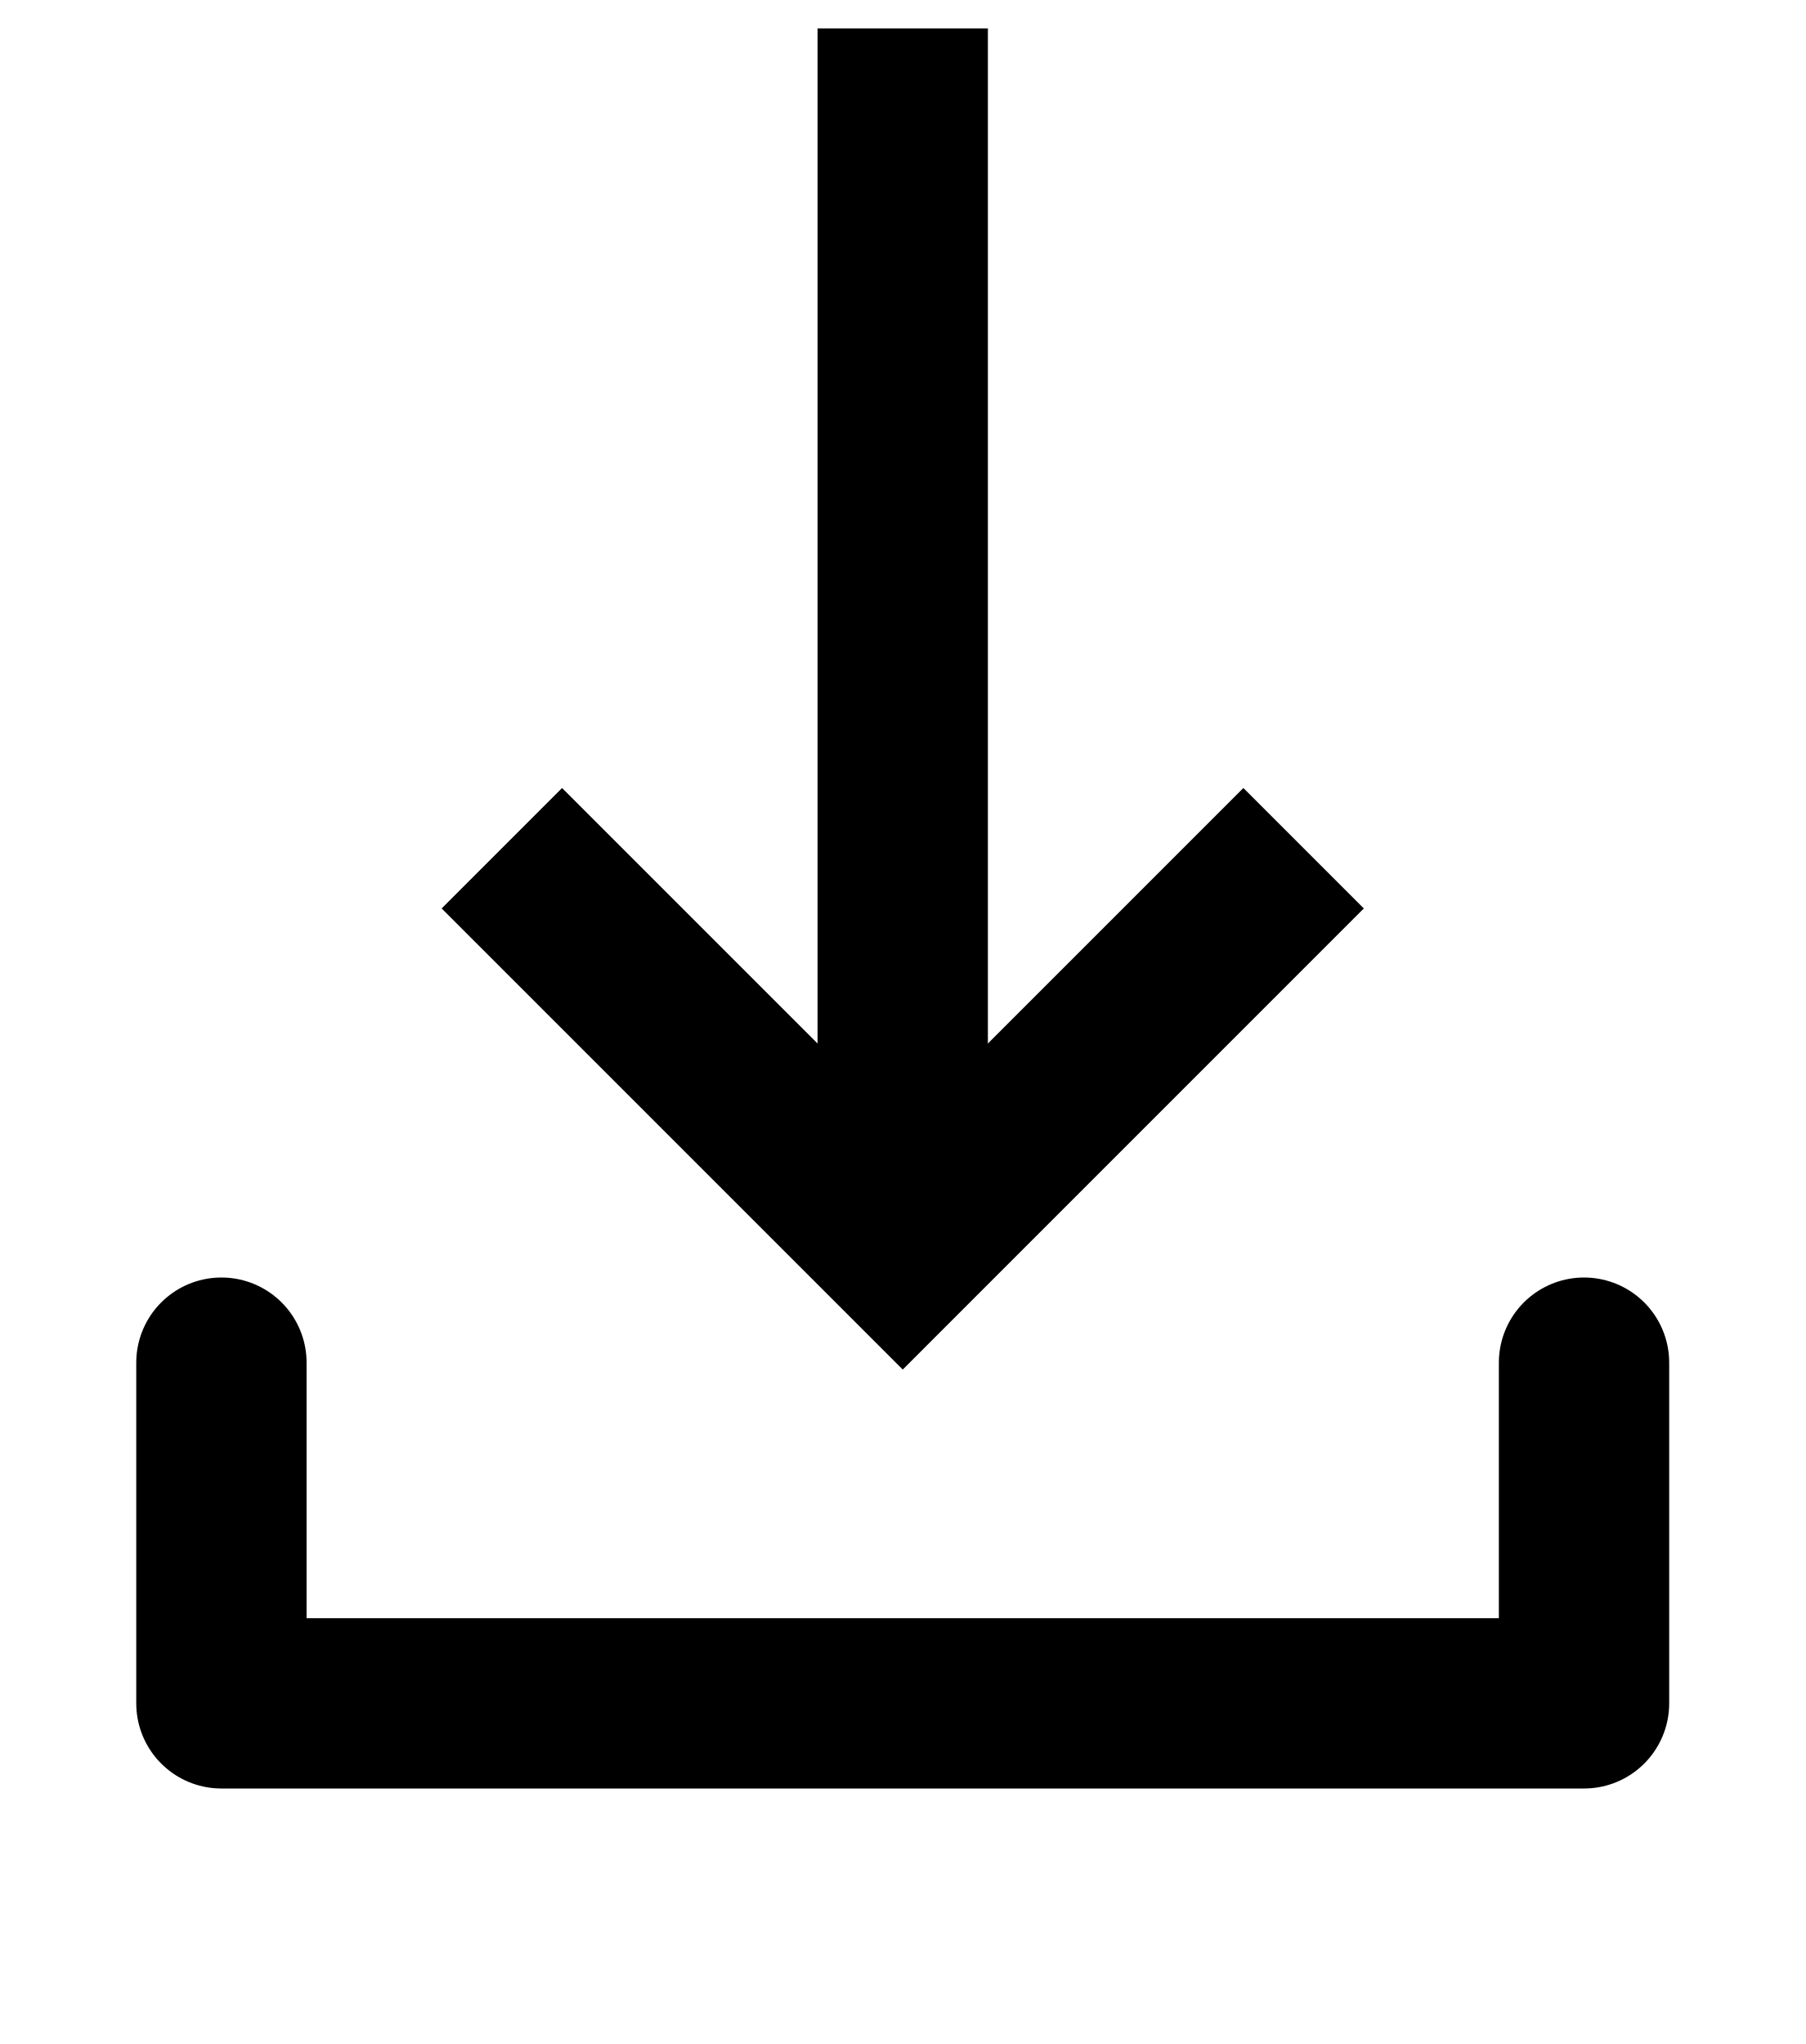
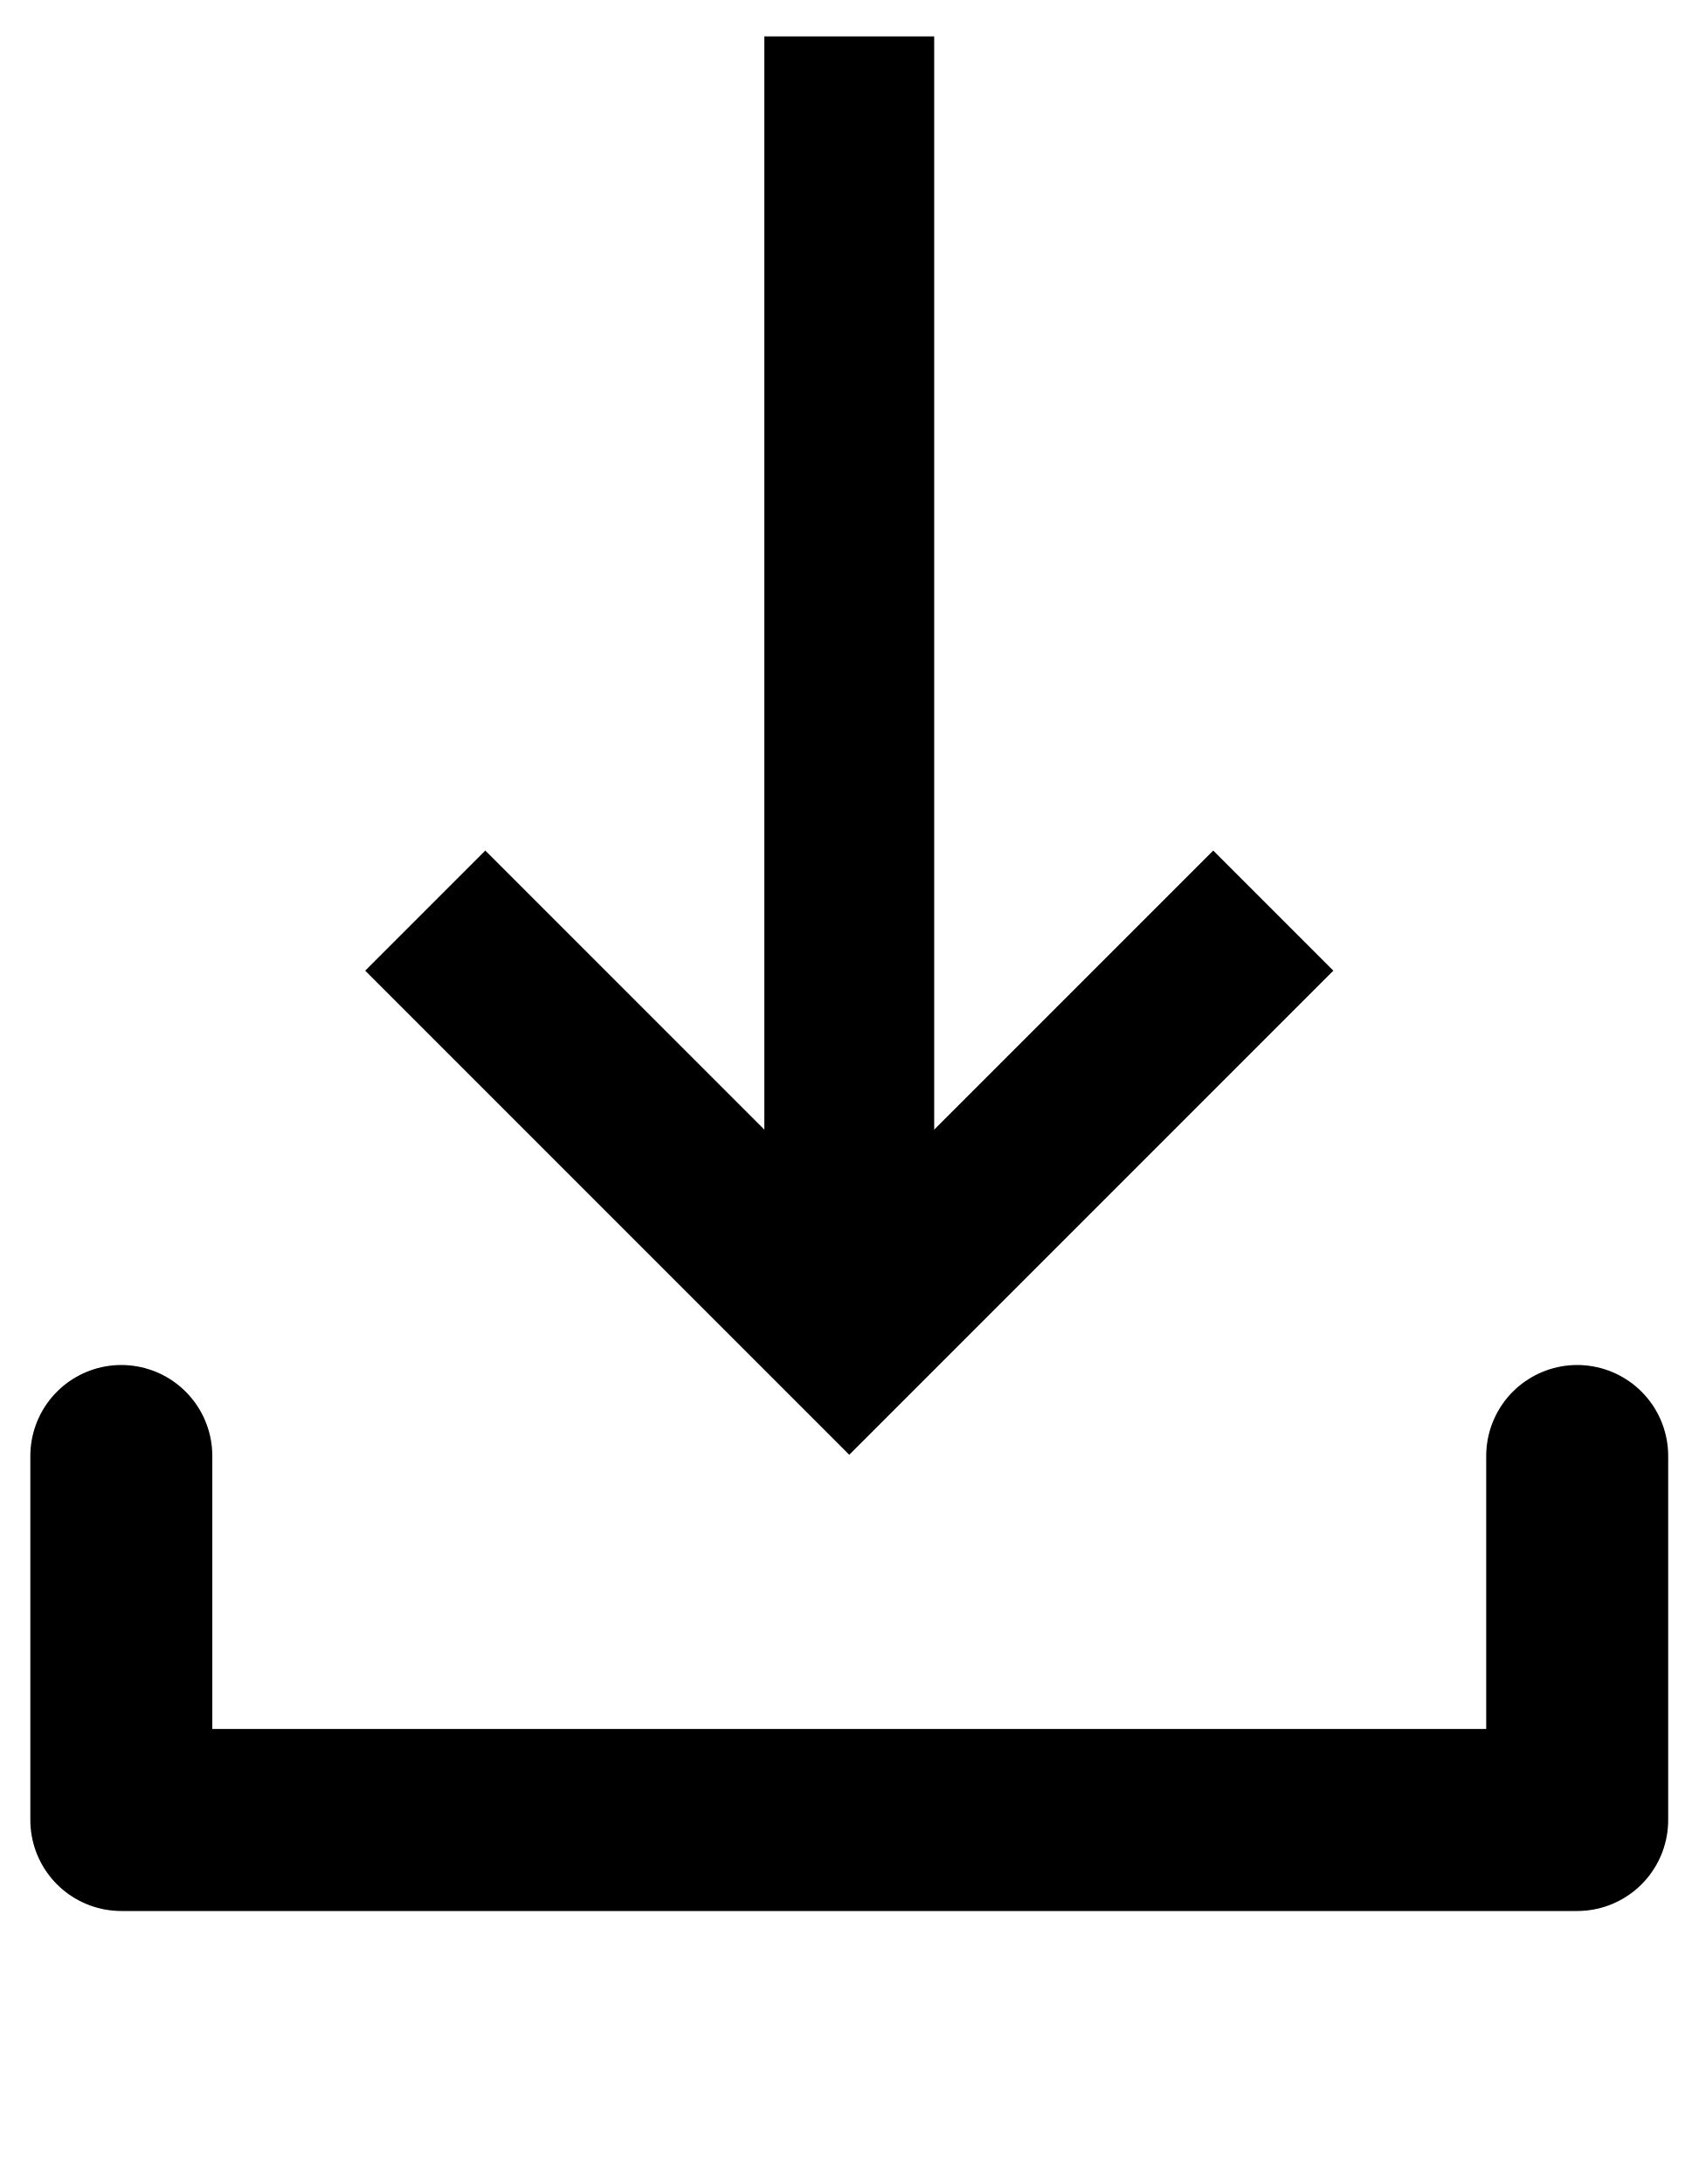
- <svg xmlns="http://www.w3.org/2000/svg" version="1.1" viewBox="1290.473 524.409 225.354 255.118" width="225.354" height="255.118">
+ <svg xmlns="http://www.w3.org/2000/svg" version="1.1" viewBox="-24 104 14 18" width="14" height="18">
  <defs />
-   <g id="Canvas_1" stroke-opacity="1" stroke-dasharray="none" stroke="none" fill="none" fill-opacity="1">
-     <g id="Canvas_1_Layer_1">
-       <g id="Graphic_51" />
-       <g id="Line_50">
-         <line x1="1403.15" y1="538.583" x2="1403.15" y2="666.142" stroke="black" stroke-linecap="square" stroke-linejoin="round" stroke-width="21.26" />
+   <g id="download" stroke-opacity="1" stroke-dasharray="none" stroke="none" fill="none" fill-opacity="1">
+     <g id="download_Layer_1">
+       <g id="Line_4">
+         <line x1="-17" y1="105" x2="-17" y2="114" stroke="black" stroke-linecap="square" stroke-linejoin="round" stroke-width="1.4" />
      </g>
-       <g id="Line_49">
-         <path d="M 1318.11 694.488 L 1318.11 737.008 L 1488.189 737.008 L 1488.189 694.488" stroke="black" stroke-linecap="round" stroke-linejoin="round" stroke-width="21.26" />
+       <g id="Line_3">
+         <path d="M -23 116 L -23 119 L -11 119 L -11 116" stroke="black" stroke-linecap="round" stroke-linejoin="round" stroke-width="1.5" />
      </g>
-       <g id="Line_48">
-         <path d="M 1445.669 637.795 L 1403.15 680.315 L 1360.63 637.795" stroke="black" stroke-linecap="square" stroke-linejoin="miter" stroke-width="21.26" />
+       <g id="Line_2">
+         <path d="M -14 112 L -17 115 L -20 112" stroke="black" stroke-linecap="square" stroke-linejoin="miter" stroke-width="1.4" />
      </g>
    </g>
  </g>
</svg>
